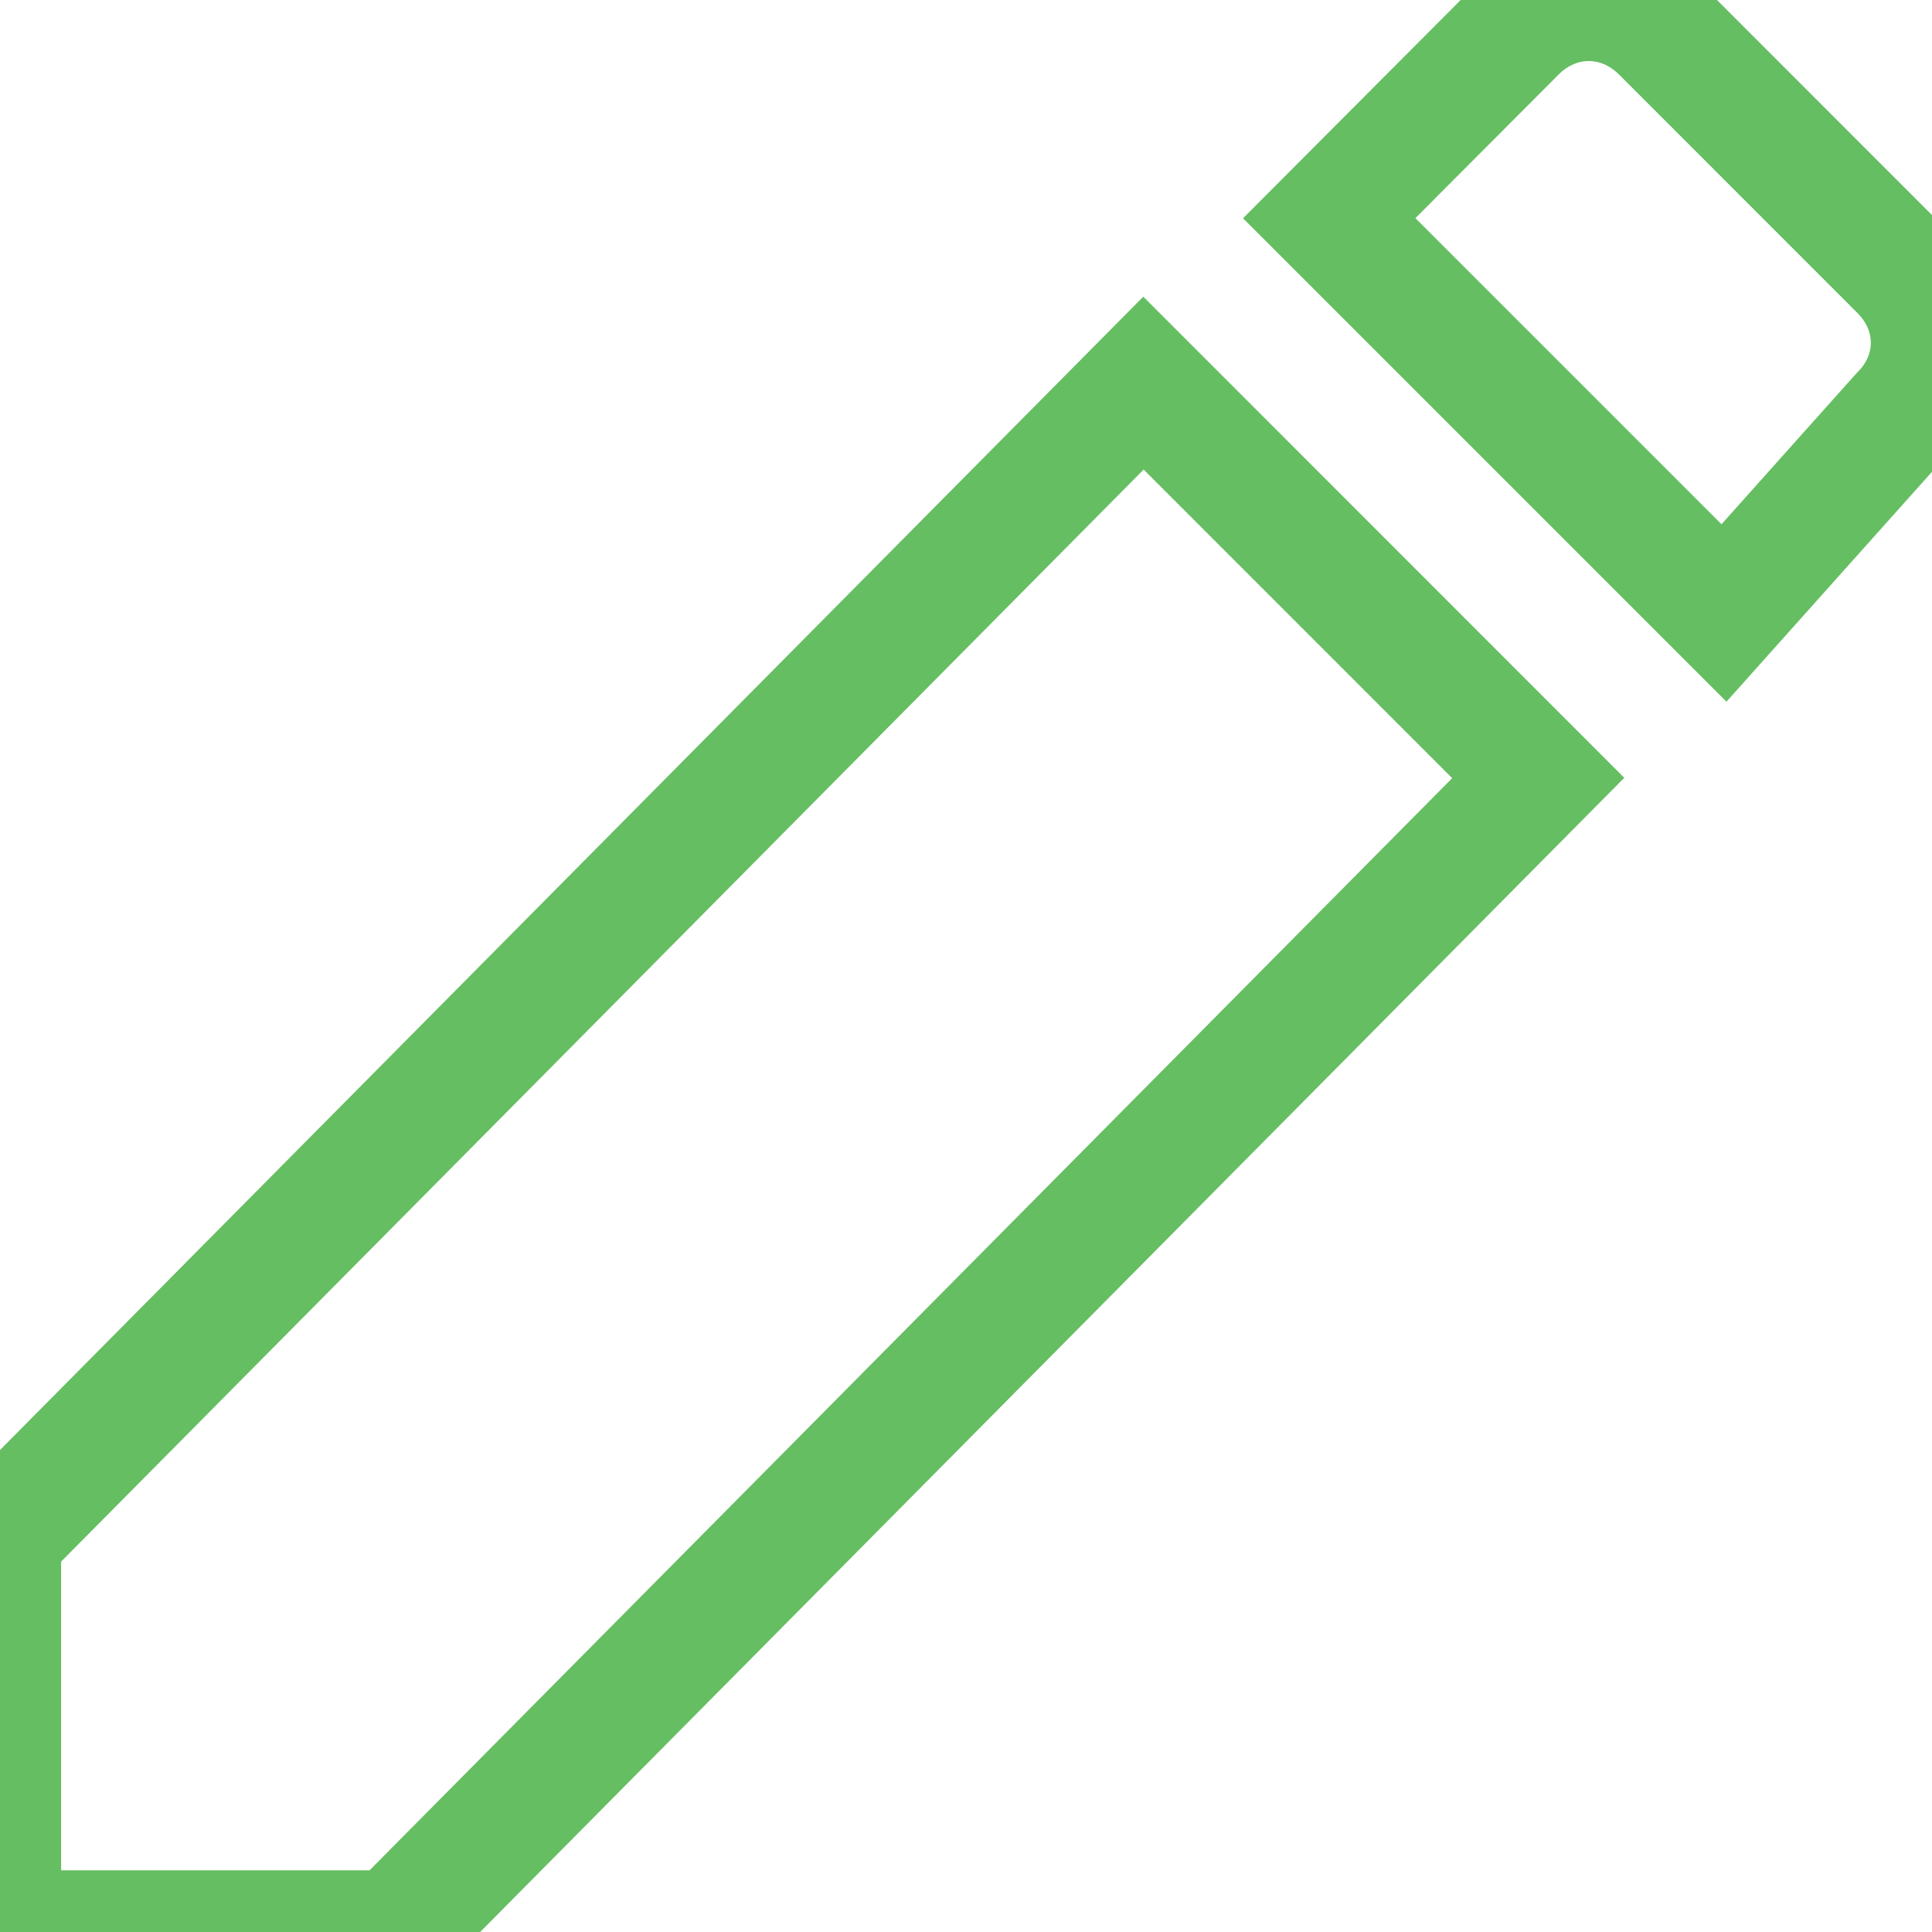
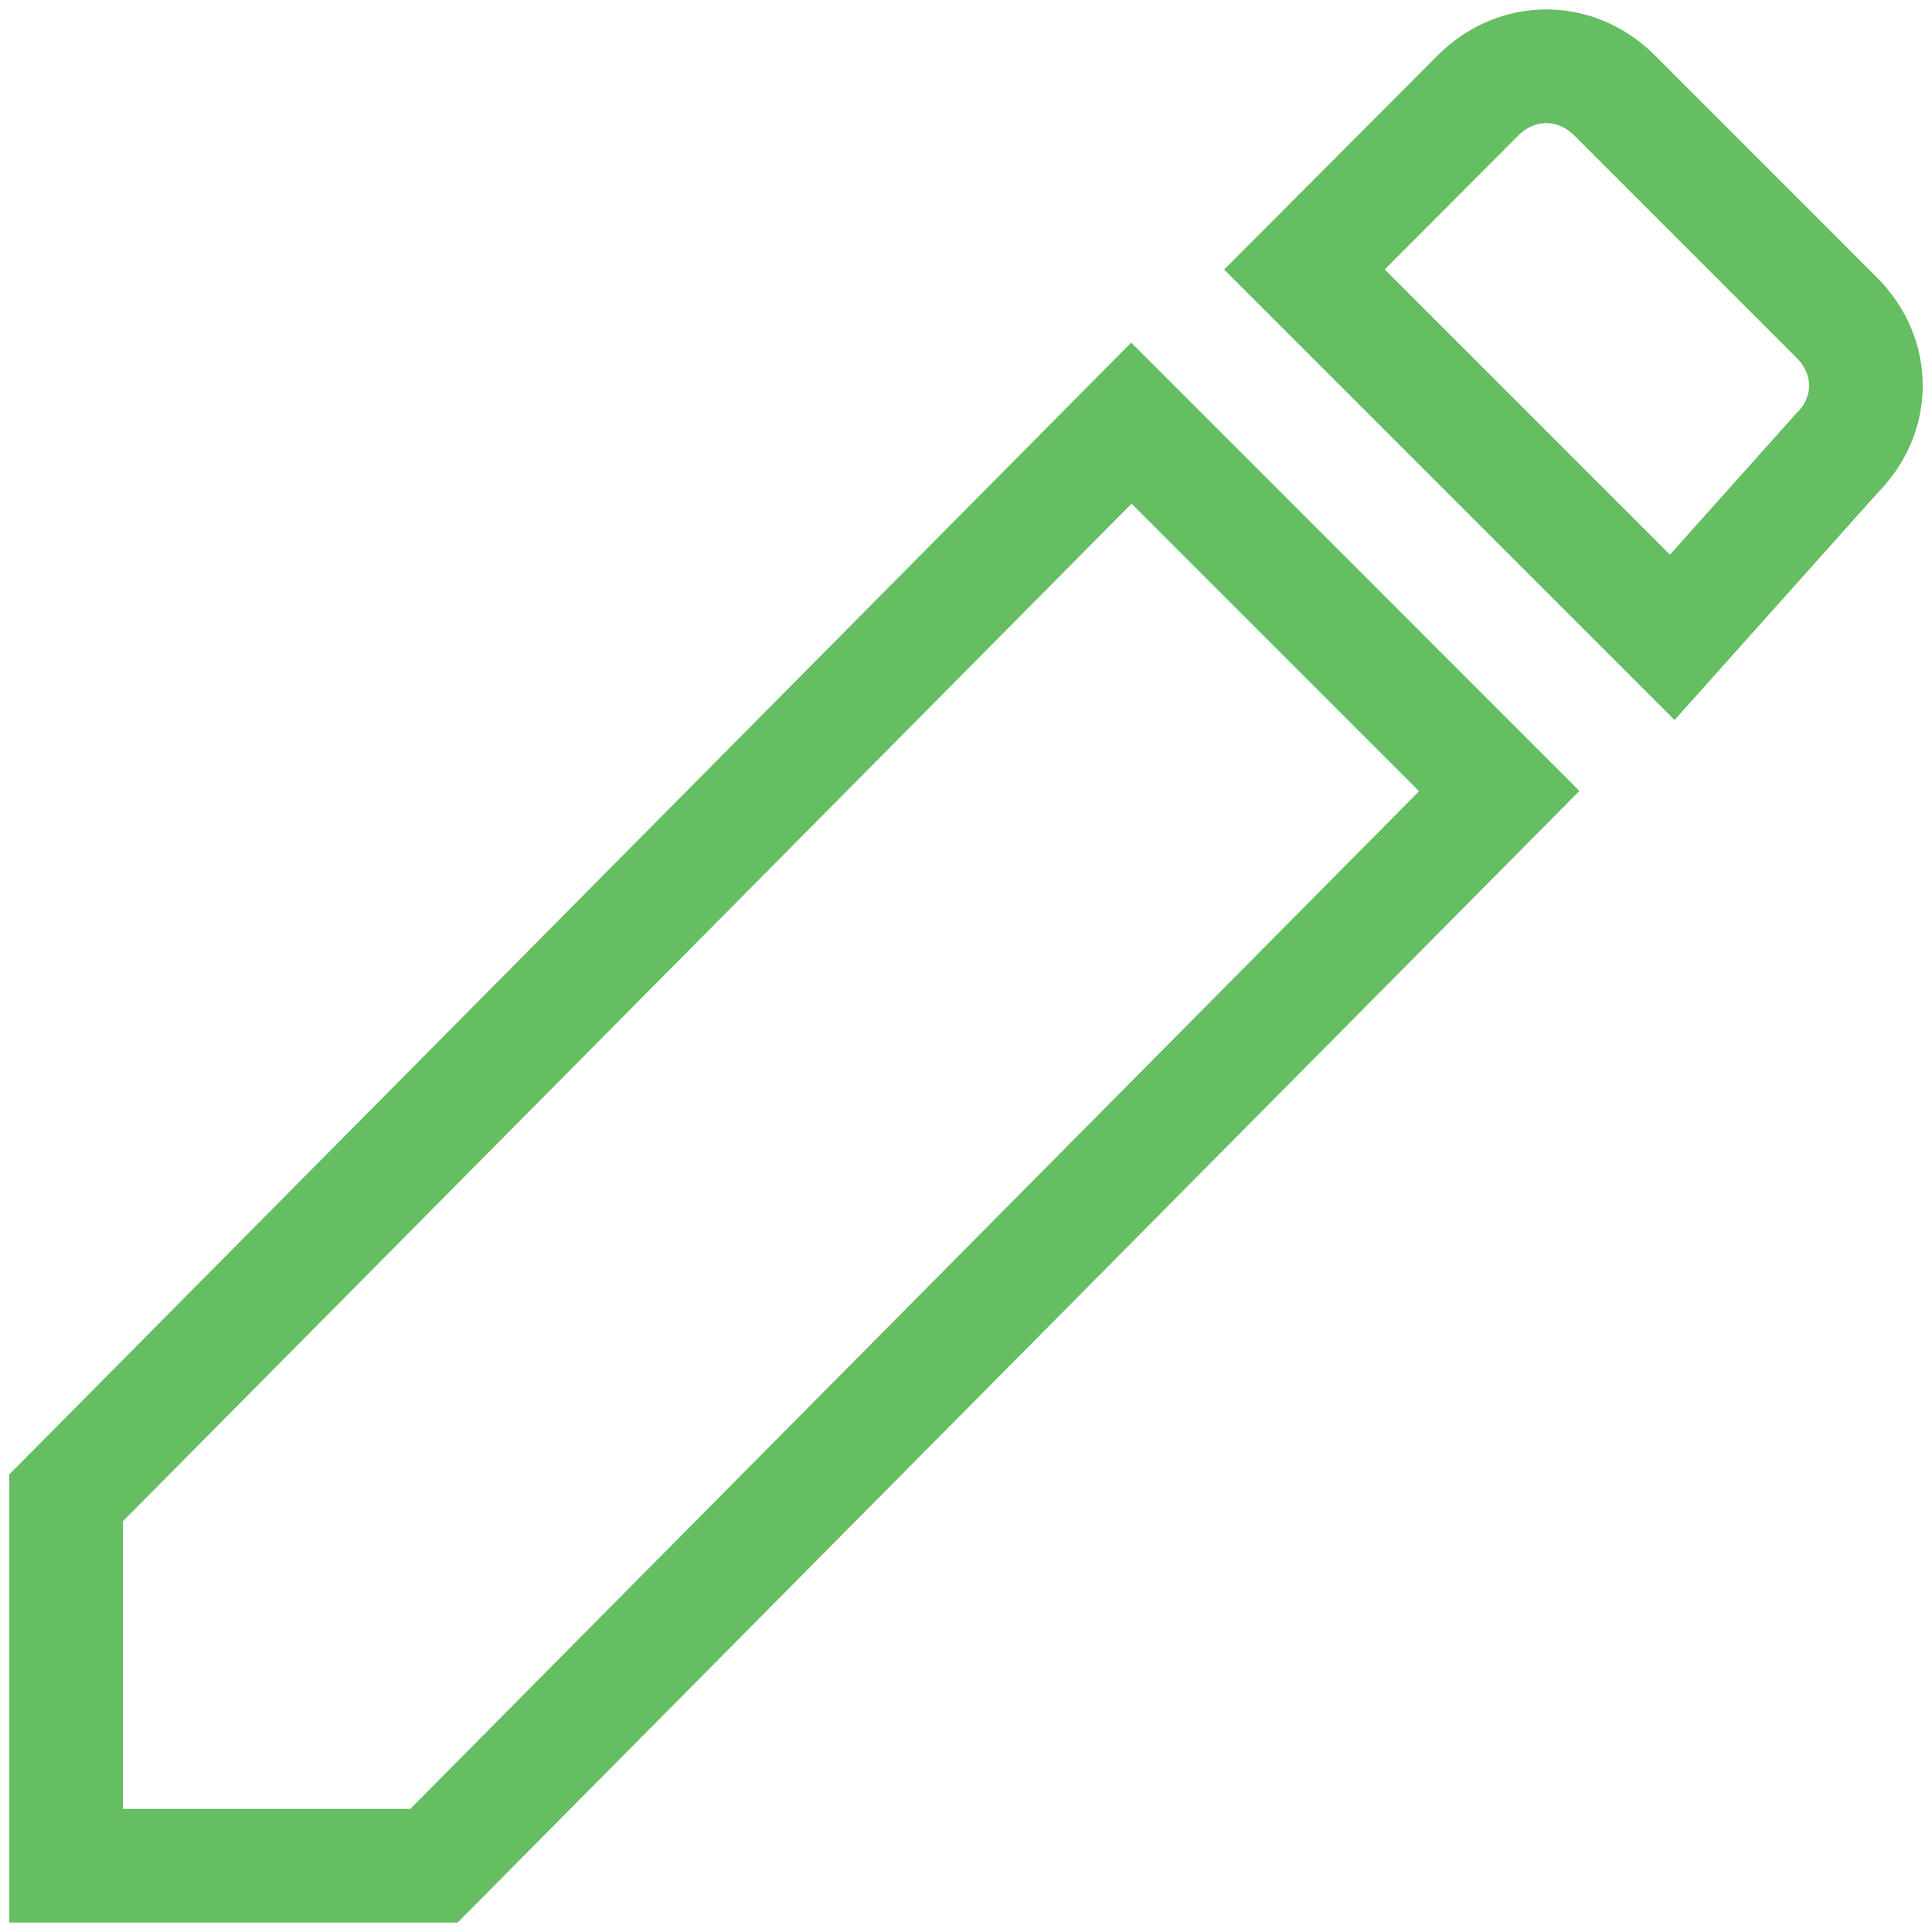
- <svg xmlns="http://www.w3.org/2000/svg" width="31.68" height="31.67" viewBox="0 0 31.68 31.67">
-   <path fill="none" stroke="#65BE62" stroke-width="2" stroke-miterlimit="10" d="M.002 25.195v6.474h6.474l18.747-18.912-6.473-6.475L.002 25.195zM31.164 6.813c.684-.681.684-1.704 0-2.388L27.246.506c-.682-.673-1.705-.673-2.387 0l-3.063 3.072 6.473 6.473 2.895-3.238zm-1 1" />
+ <svg xmlns="http://www.w3.org/2000/svg" width="34" height="34" viewBox="0 0 34 34">
+   <path fill="none" stroke="#65BE62" stroke-width="2" stroke-miterlimit="10" d="M1.163 26.36v6.474h6.474l18.747-18.912-6.474-6.475L1.163 26.36zM32.324 7.978c.684-.681.684-1.704 0-2.388l-3.918-3.919c-.682-.673-1.705-.673-2.387 0l-3.063 3.072 6.473 6.473 2.895-3.238zm-1 1" />
</svg>
